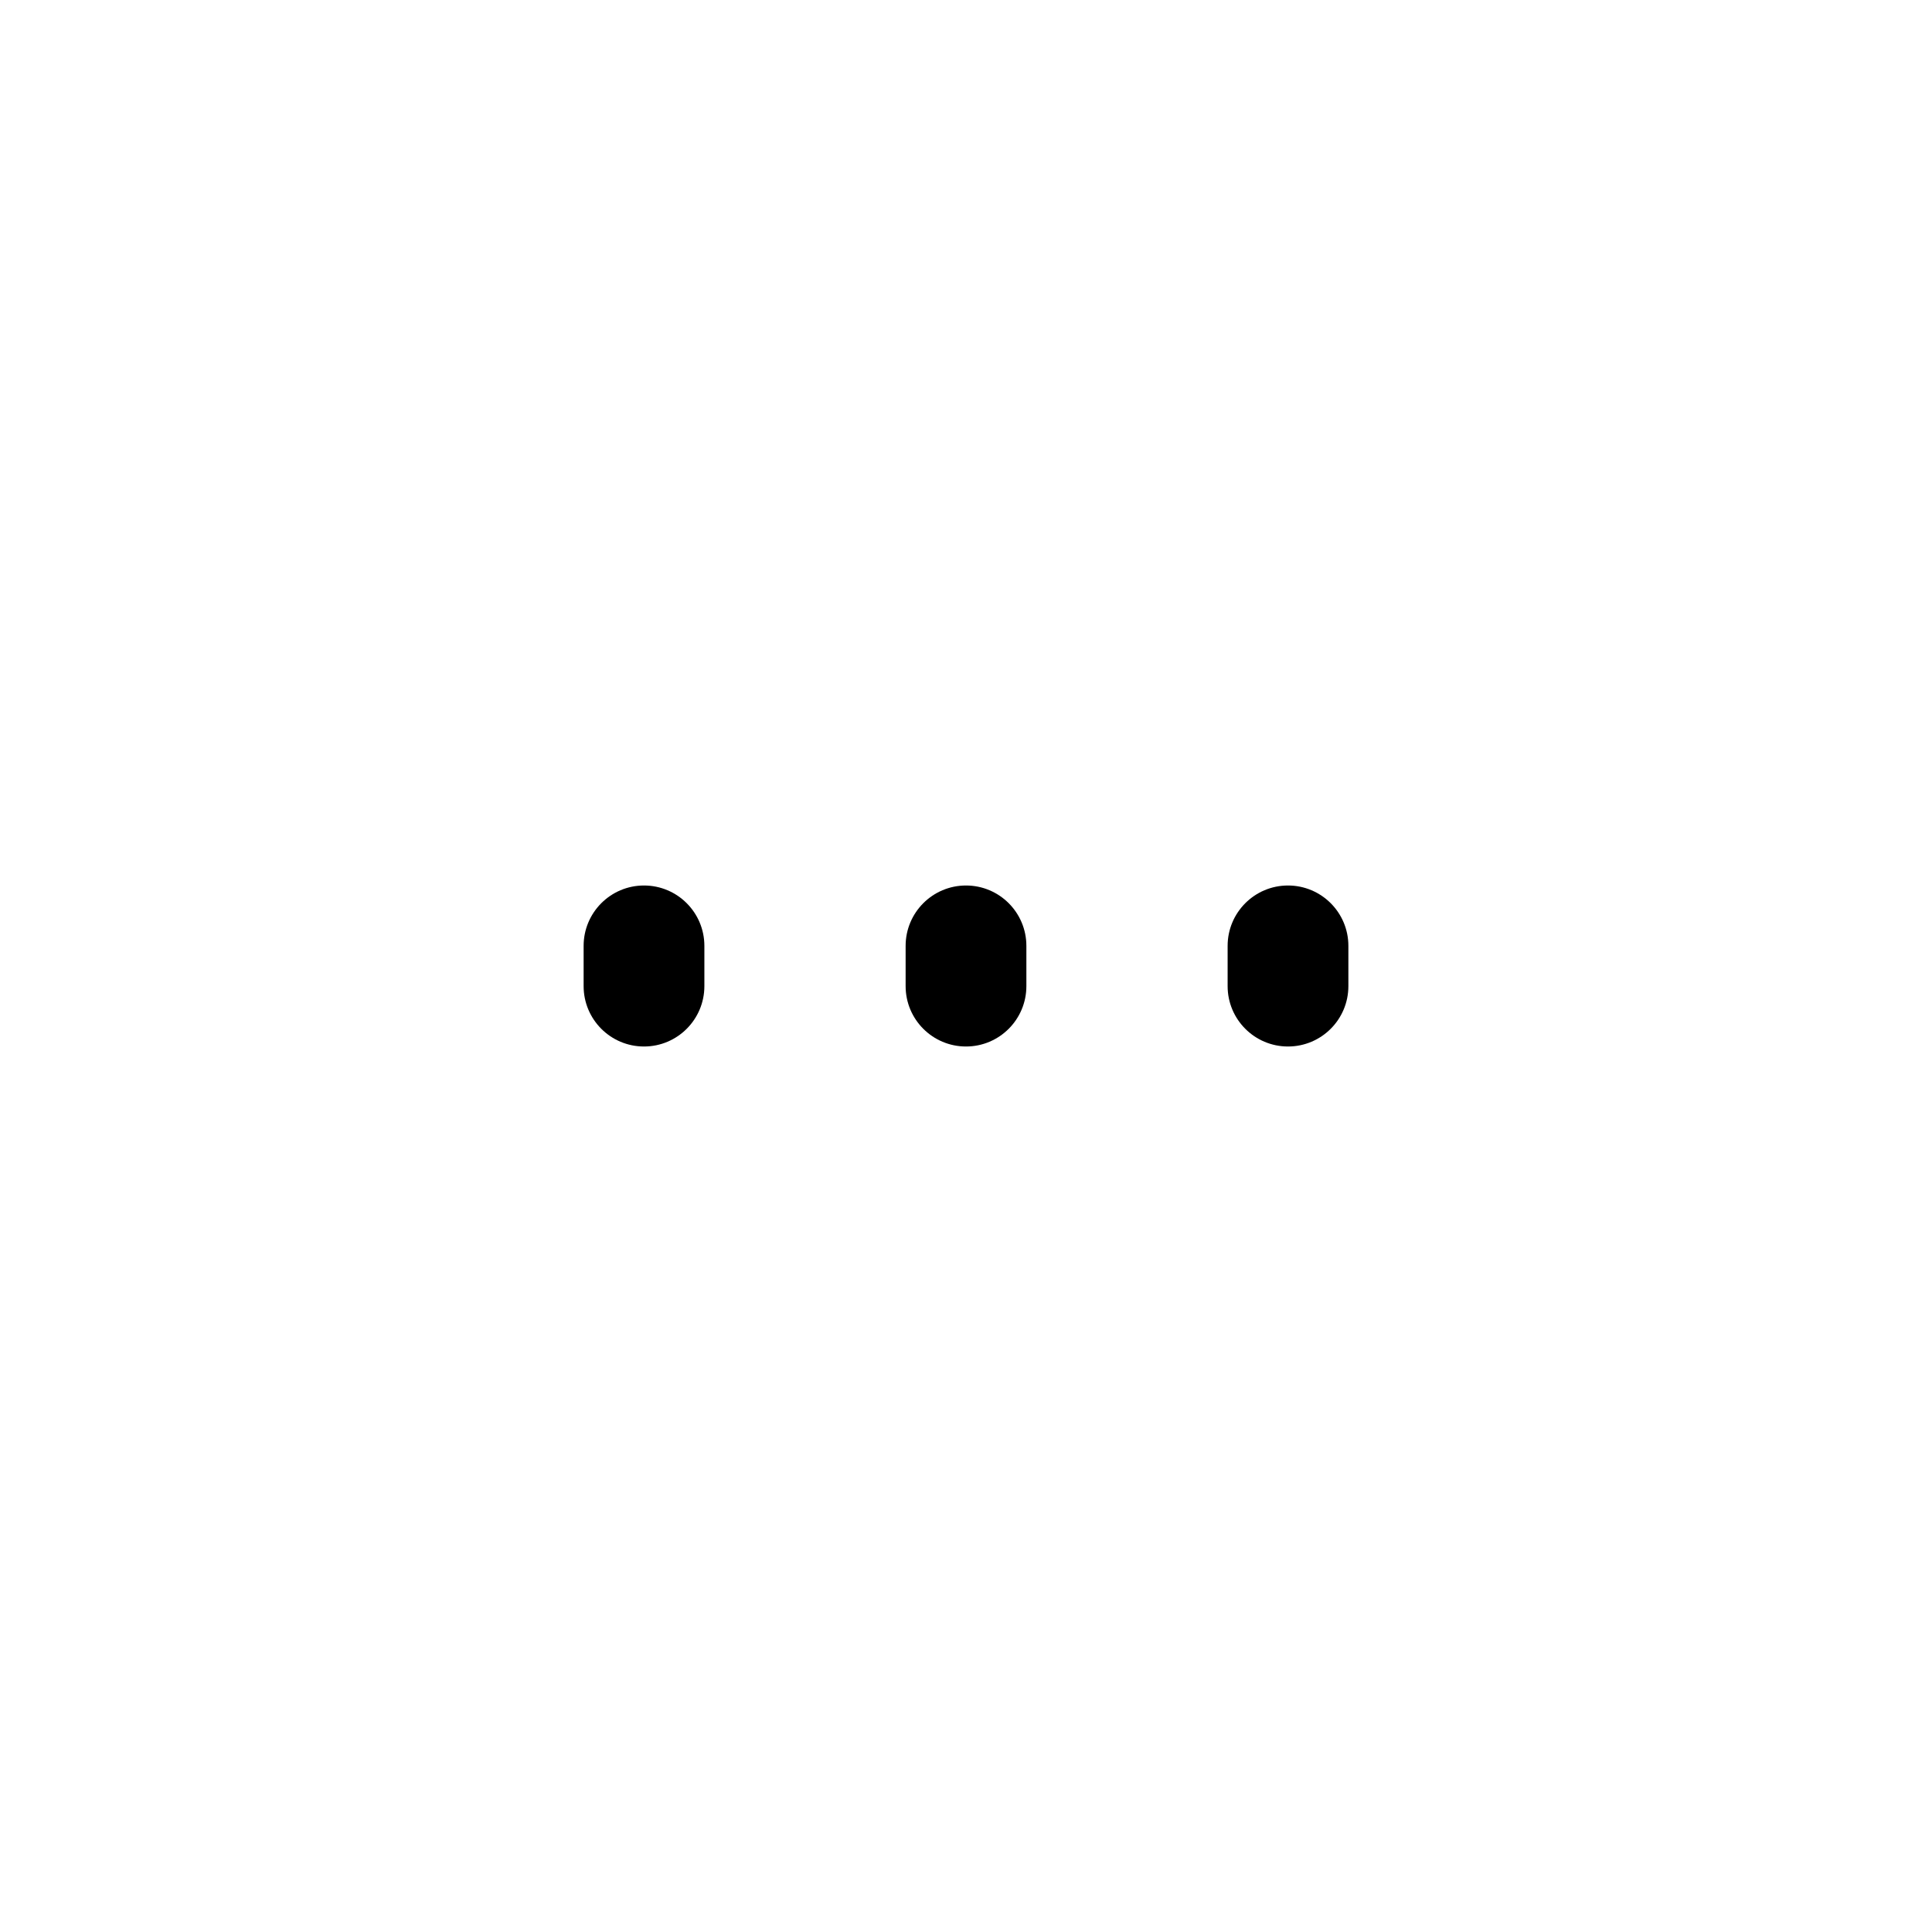
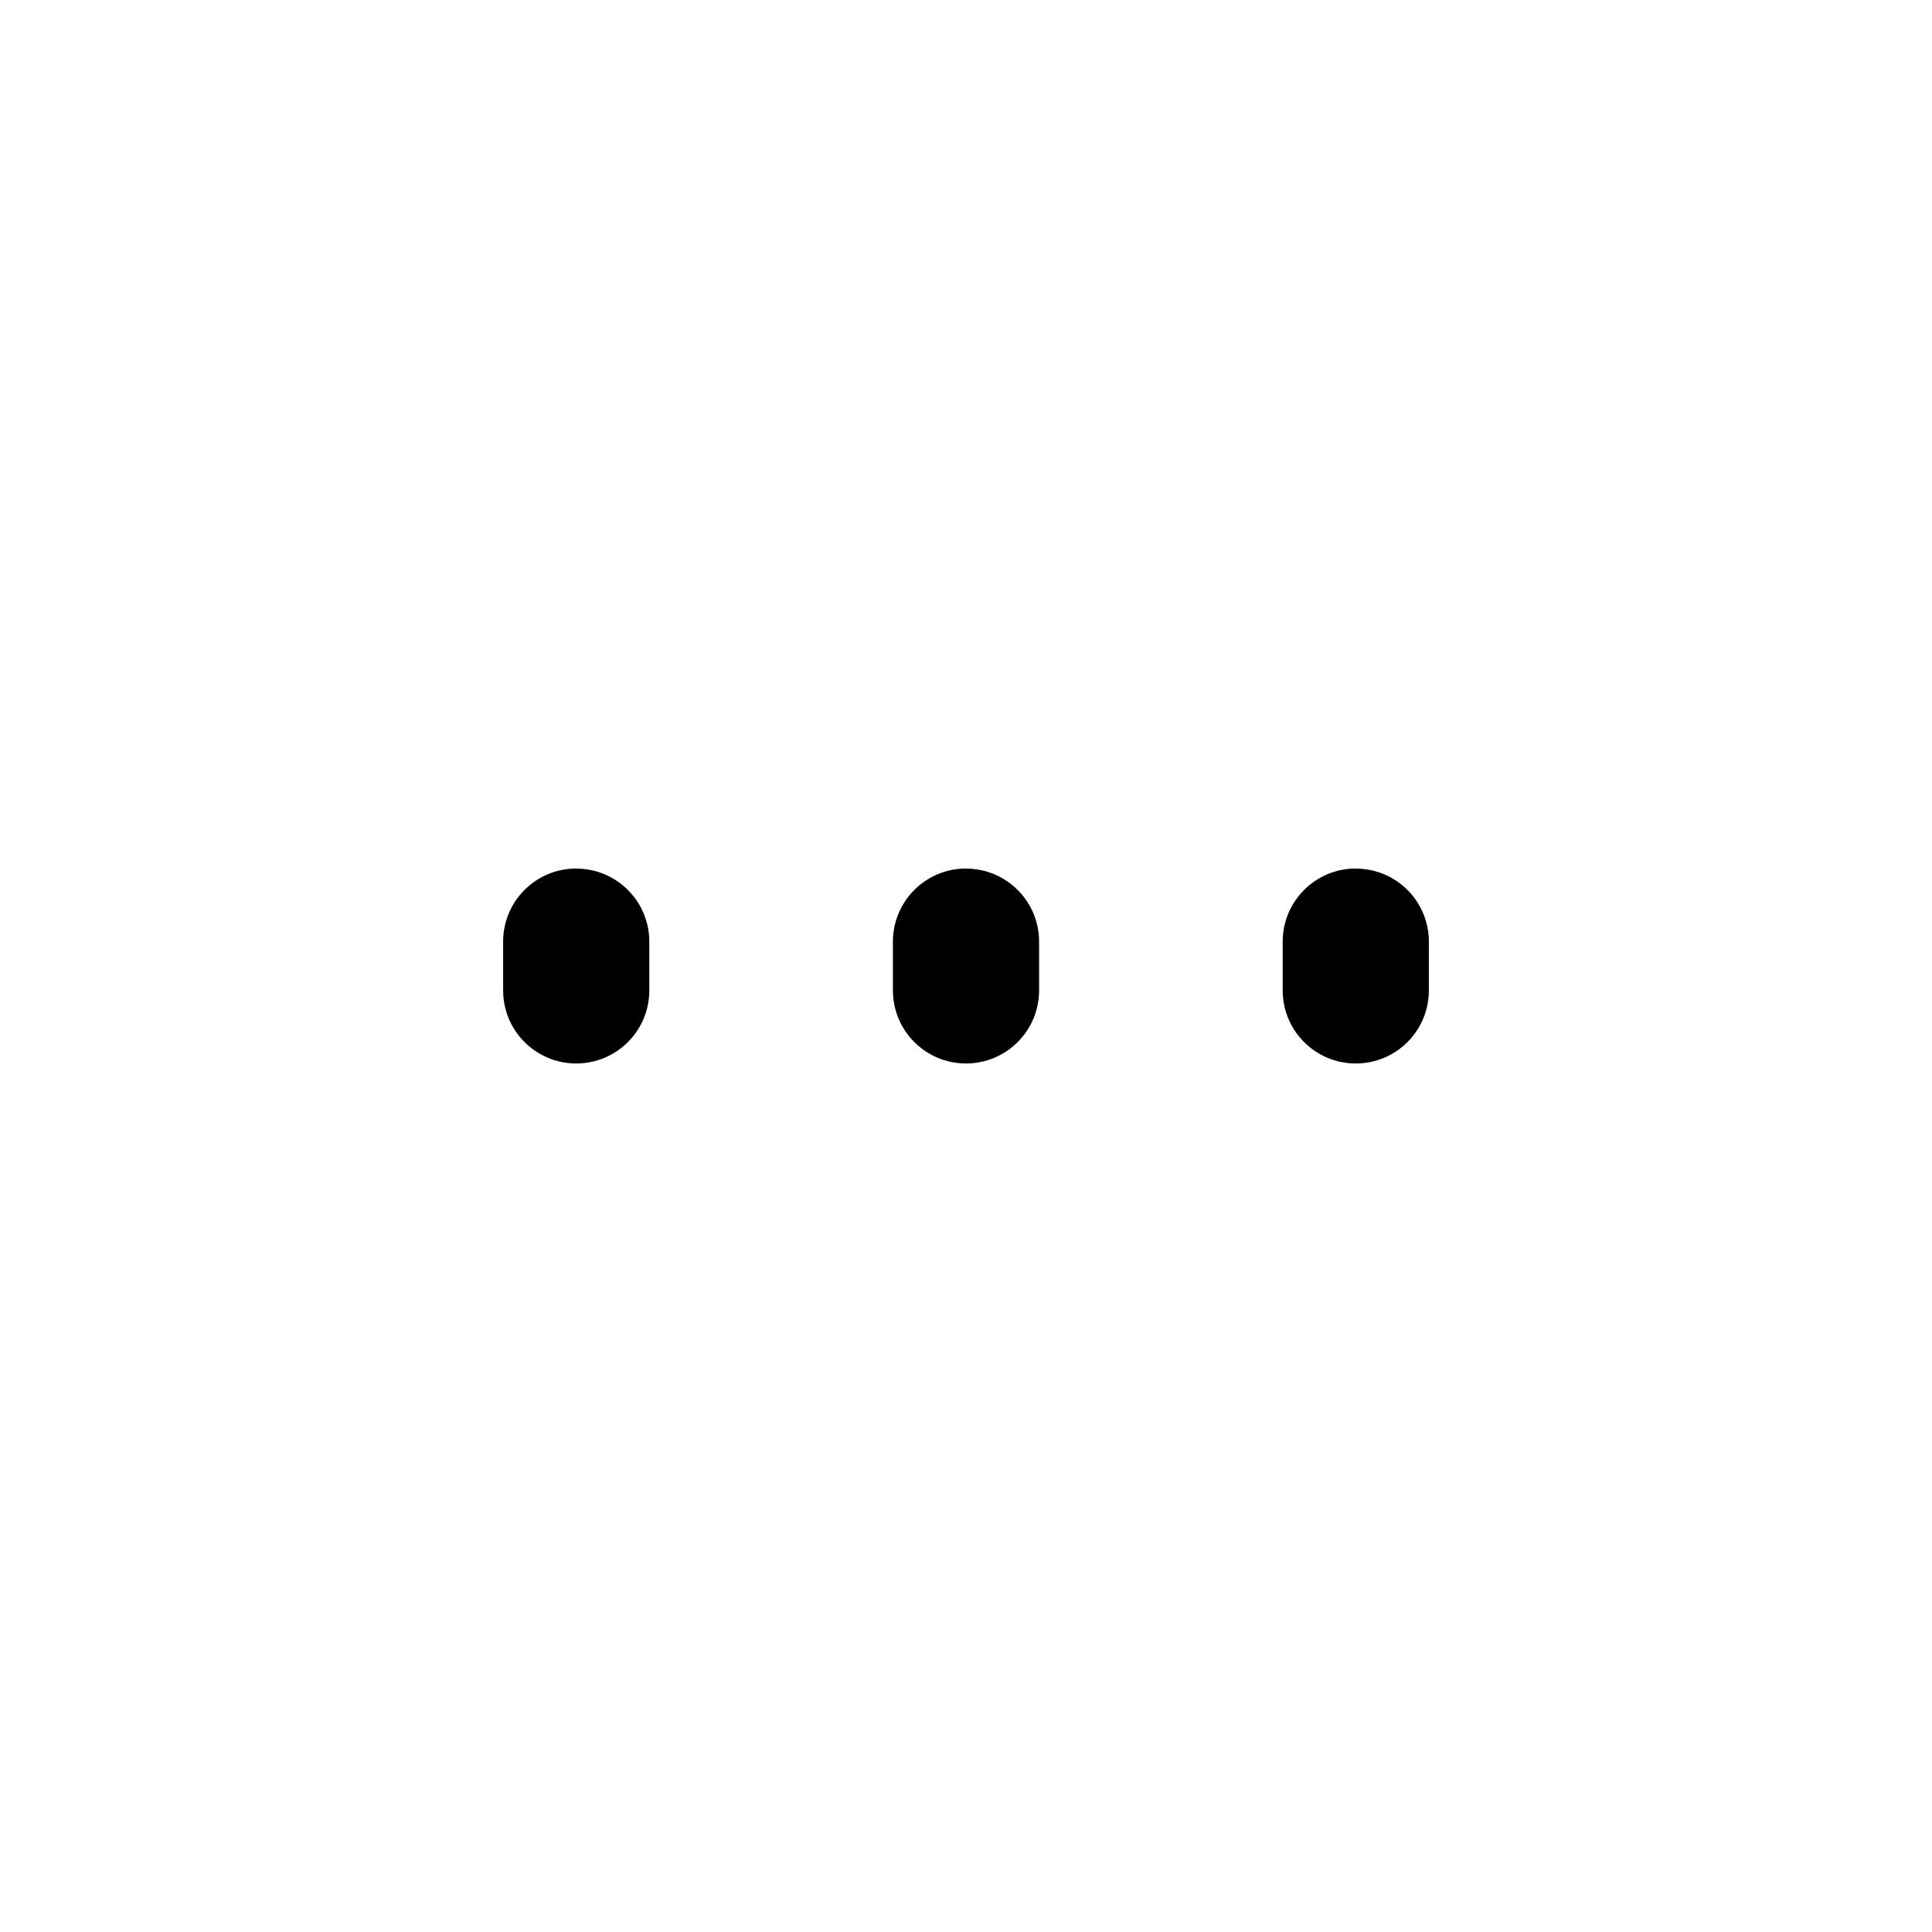
<svg xmlns="http://www.w3.org/2000/svg" width="24" height="24" fill="currentColor" viewBox="0 0 24 24">
-   <path d="M12 11a.75.75 0 0 1 .75.75v.5a.75.75 0 0 1-1.5 0v-.5A.75.75 0 0 1 12 11m4 0a.75.75 0 0 1 .75.75v.5a.75.75 0 0 1-1.5 0v-.5A.75.75 0 0 1 16 11m-8 0a.75.75 0 0 1 .75.75v.5a.75.75 0 0 1-1.5 0v-.5A.75.75 0 0 1 8 11" />
+   <path d="M12 10.79c.501 0 .908.406.908.907v.606a.908.908 0 0 1-1.816 0v-.606c0-.501.407-.908.908-.908m4.842.001c.502 0 .908.406.908.907v.606a.908.908 0 0 1-1.816 0v-.606c0-.501.407-.908.908-.908m-9.684.001c.501 0 .908.406.908.907v.606a.908.908 0 0 1-1.816 0v-.606c0-.501.406-.908.908-.908" />
</svg>
